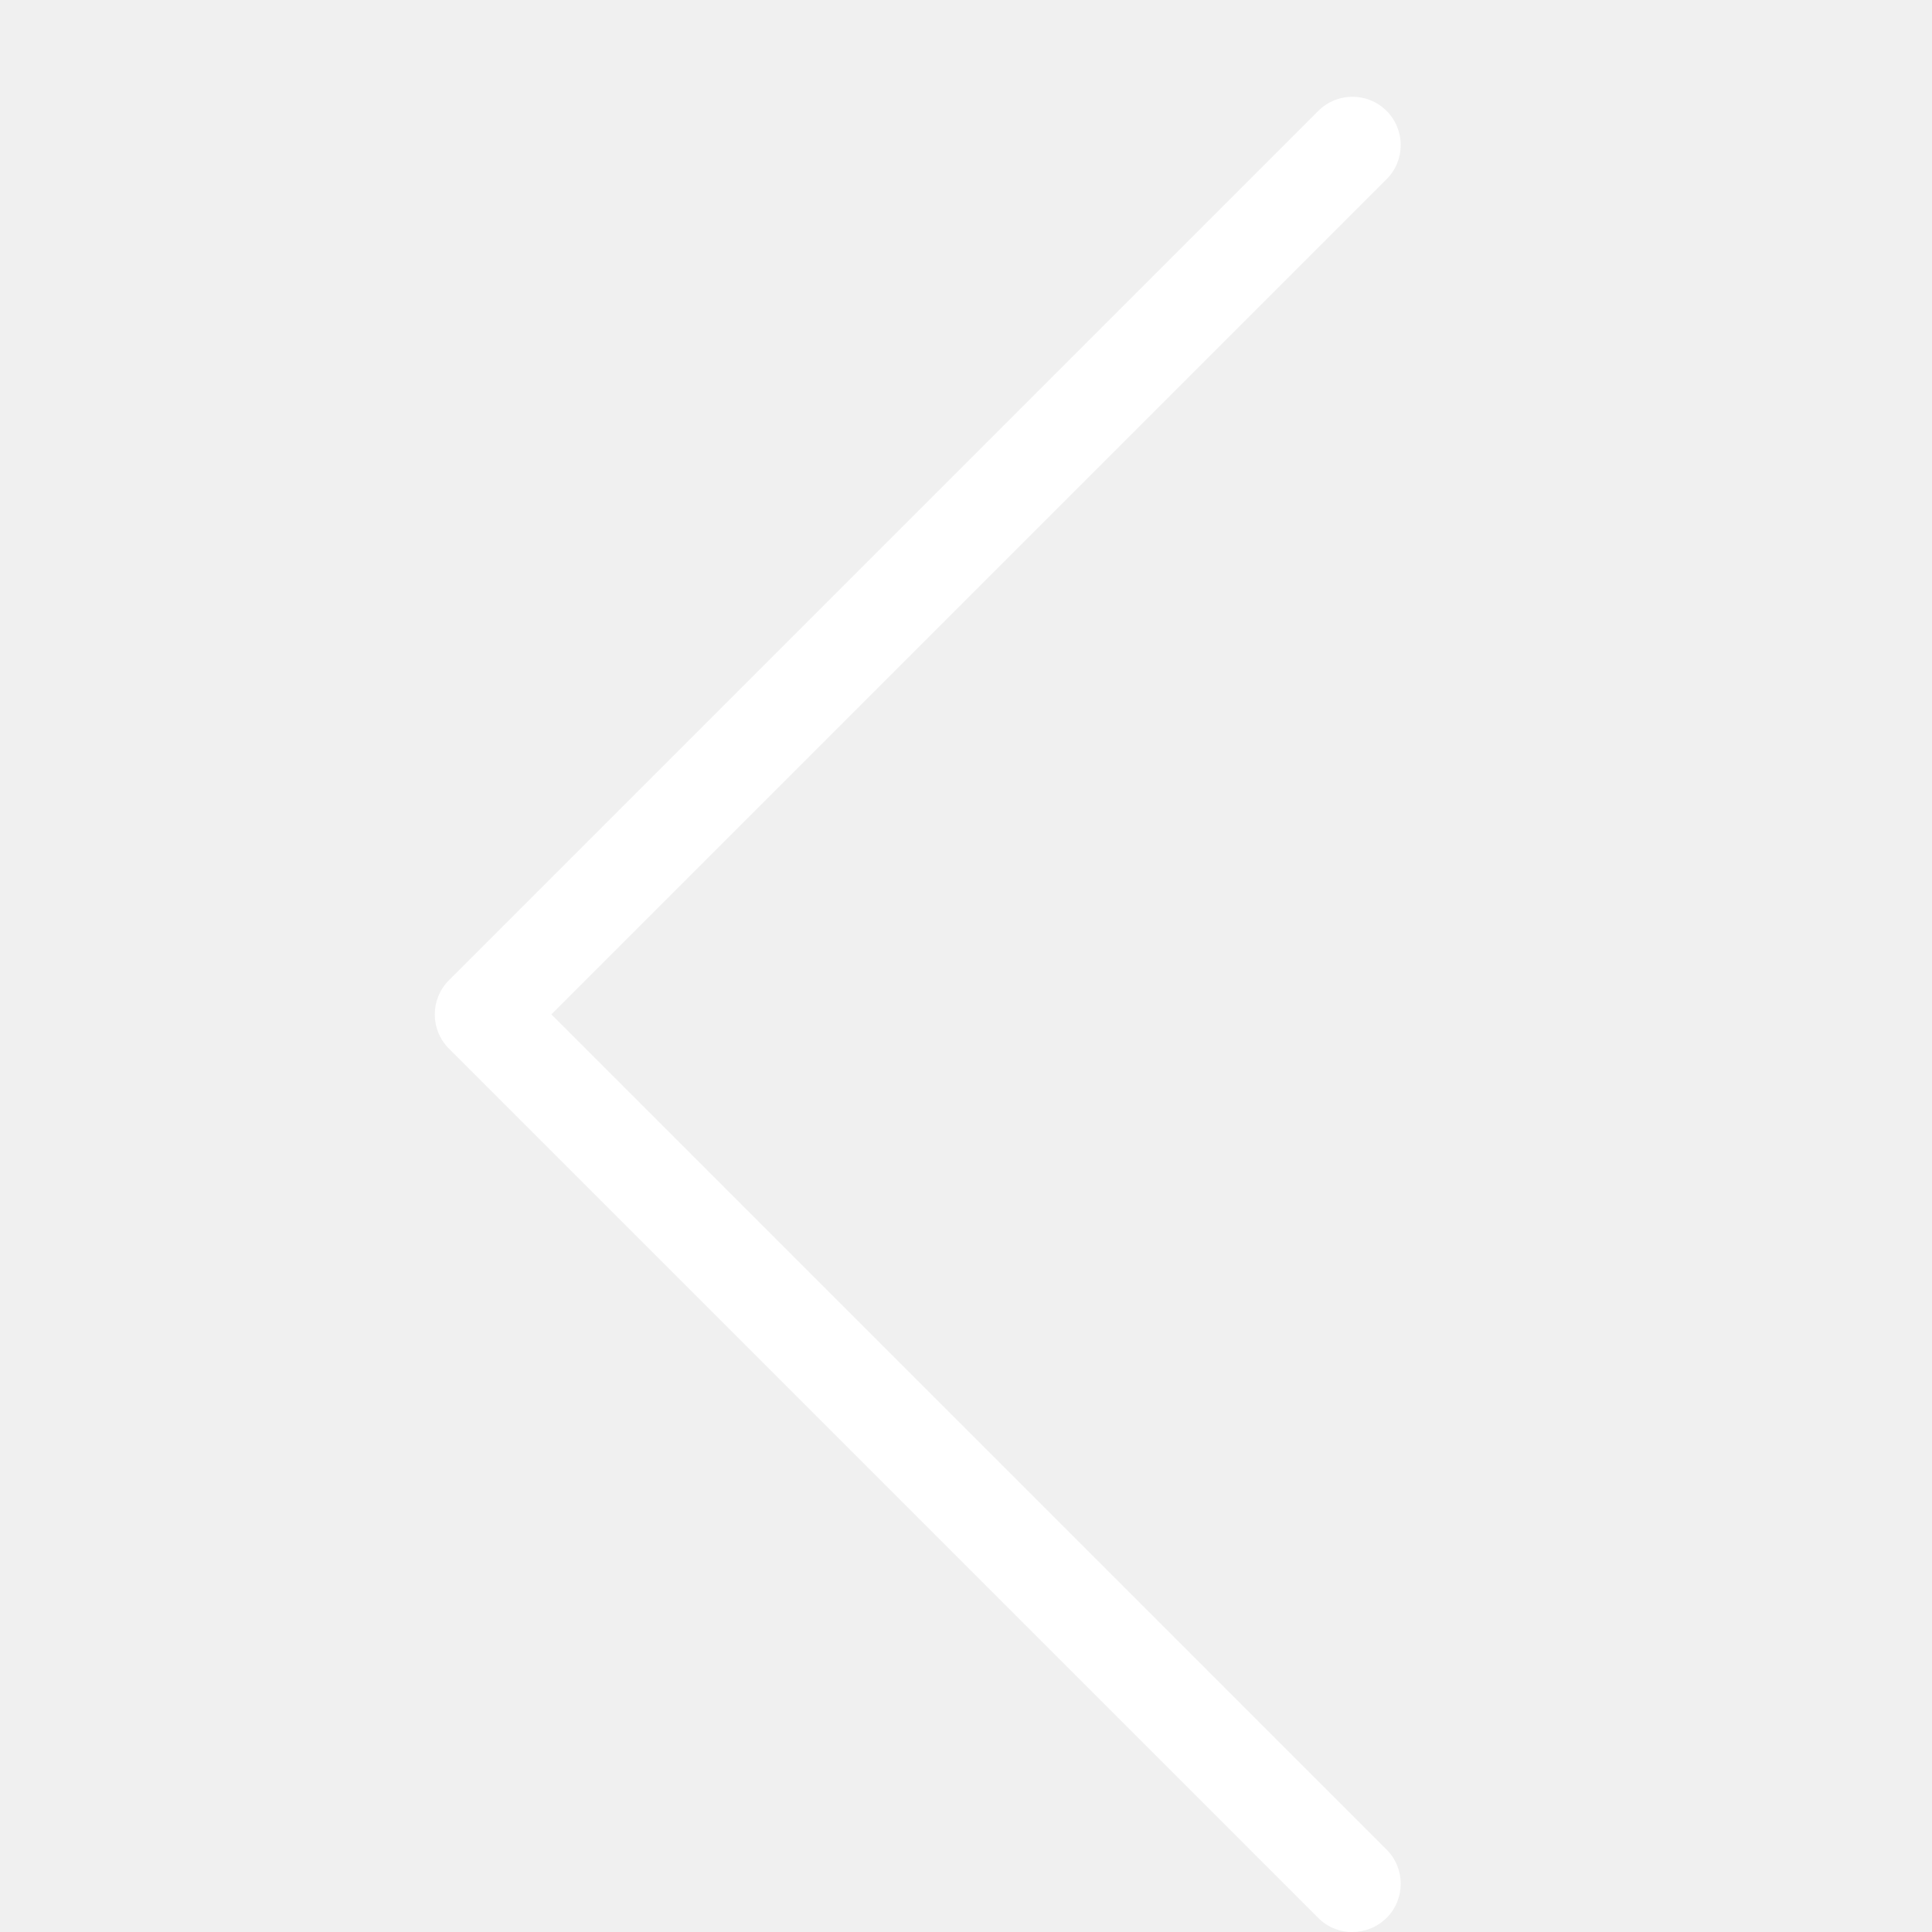
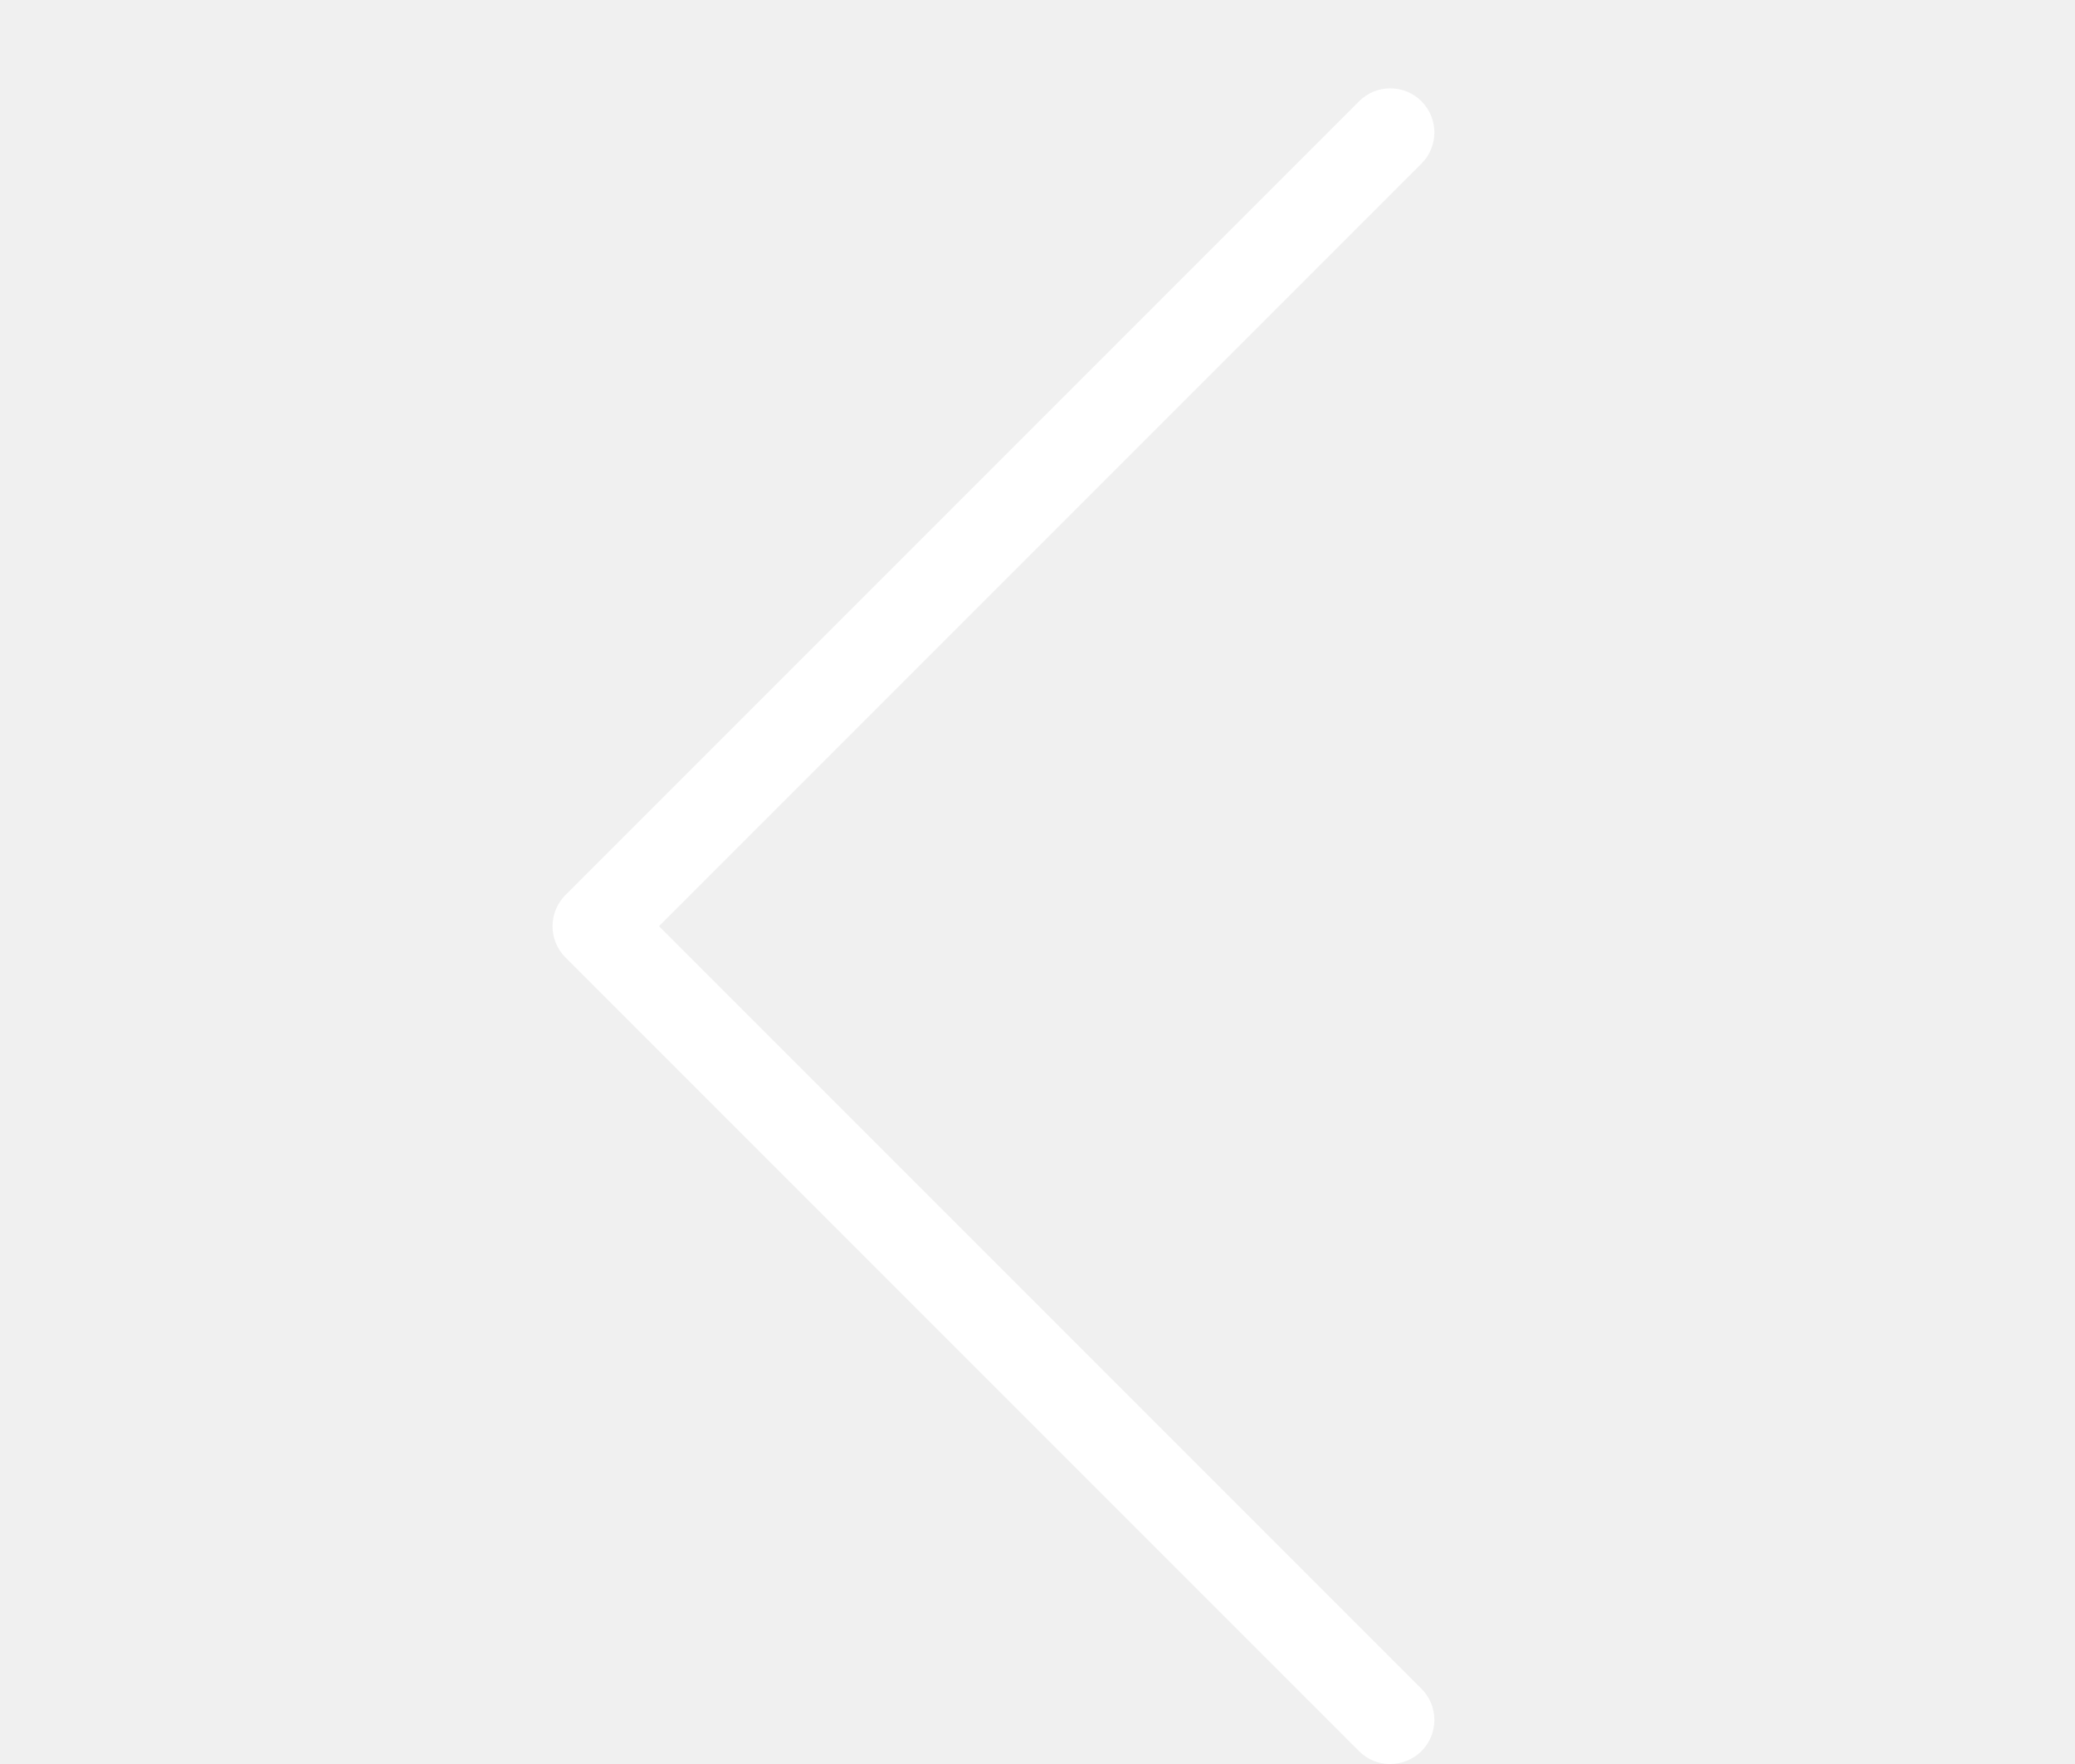
- <svg xmlns="http://www.w3.org/2000/svg" version="1.1" width="20" height="20" viewBox="0 0 20 20">
+ <svg xmlns="http://www.w3.org/2000/svg" version="1.1" width="20" height="17" viewBox="0 0 20 20">
  <path fill="#ffffff" d="M14 20c0.128 0 0.256-0.049 0.354-0.146 0.195-0.195 0.195-0.512 0-0.707l-8.646-8.646 8.646-8.646c0.195-0.195 0.195-0.512 0-0.707s-0.512-0.195-0.707 0l-9 9c-0.195 0.195-0.195 0.512 0 0.707l9 9c0.098 0.098 0.226 0.146 0.354 0.146z" />
</svg>
